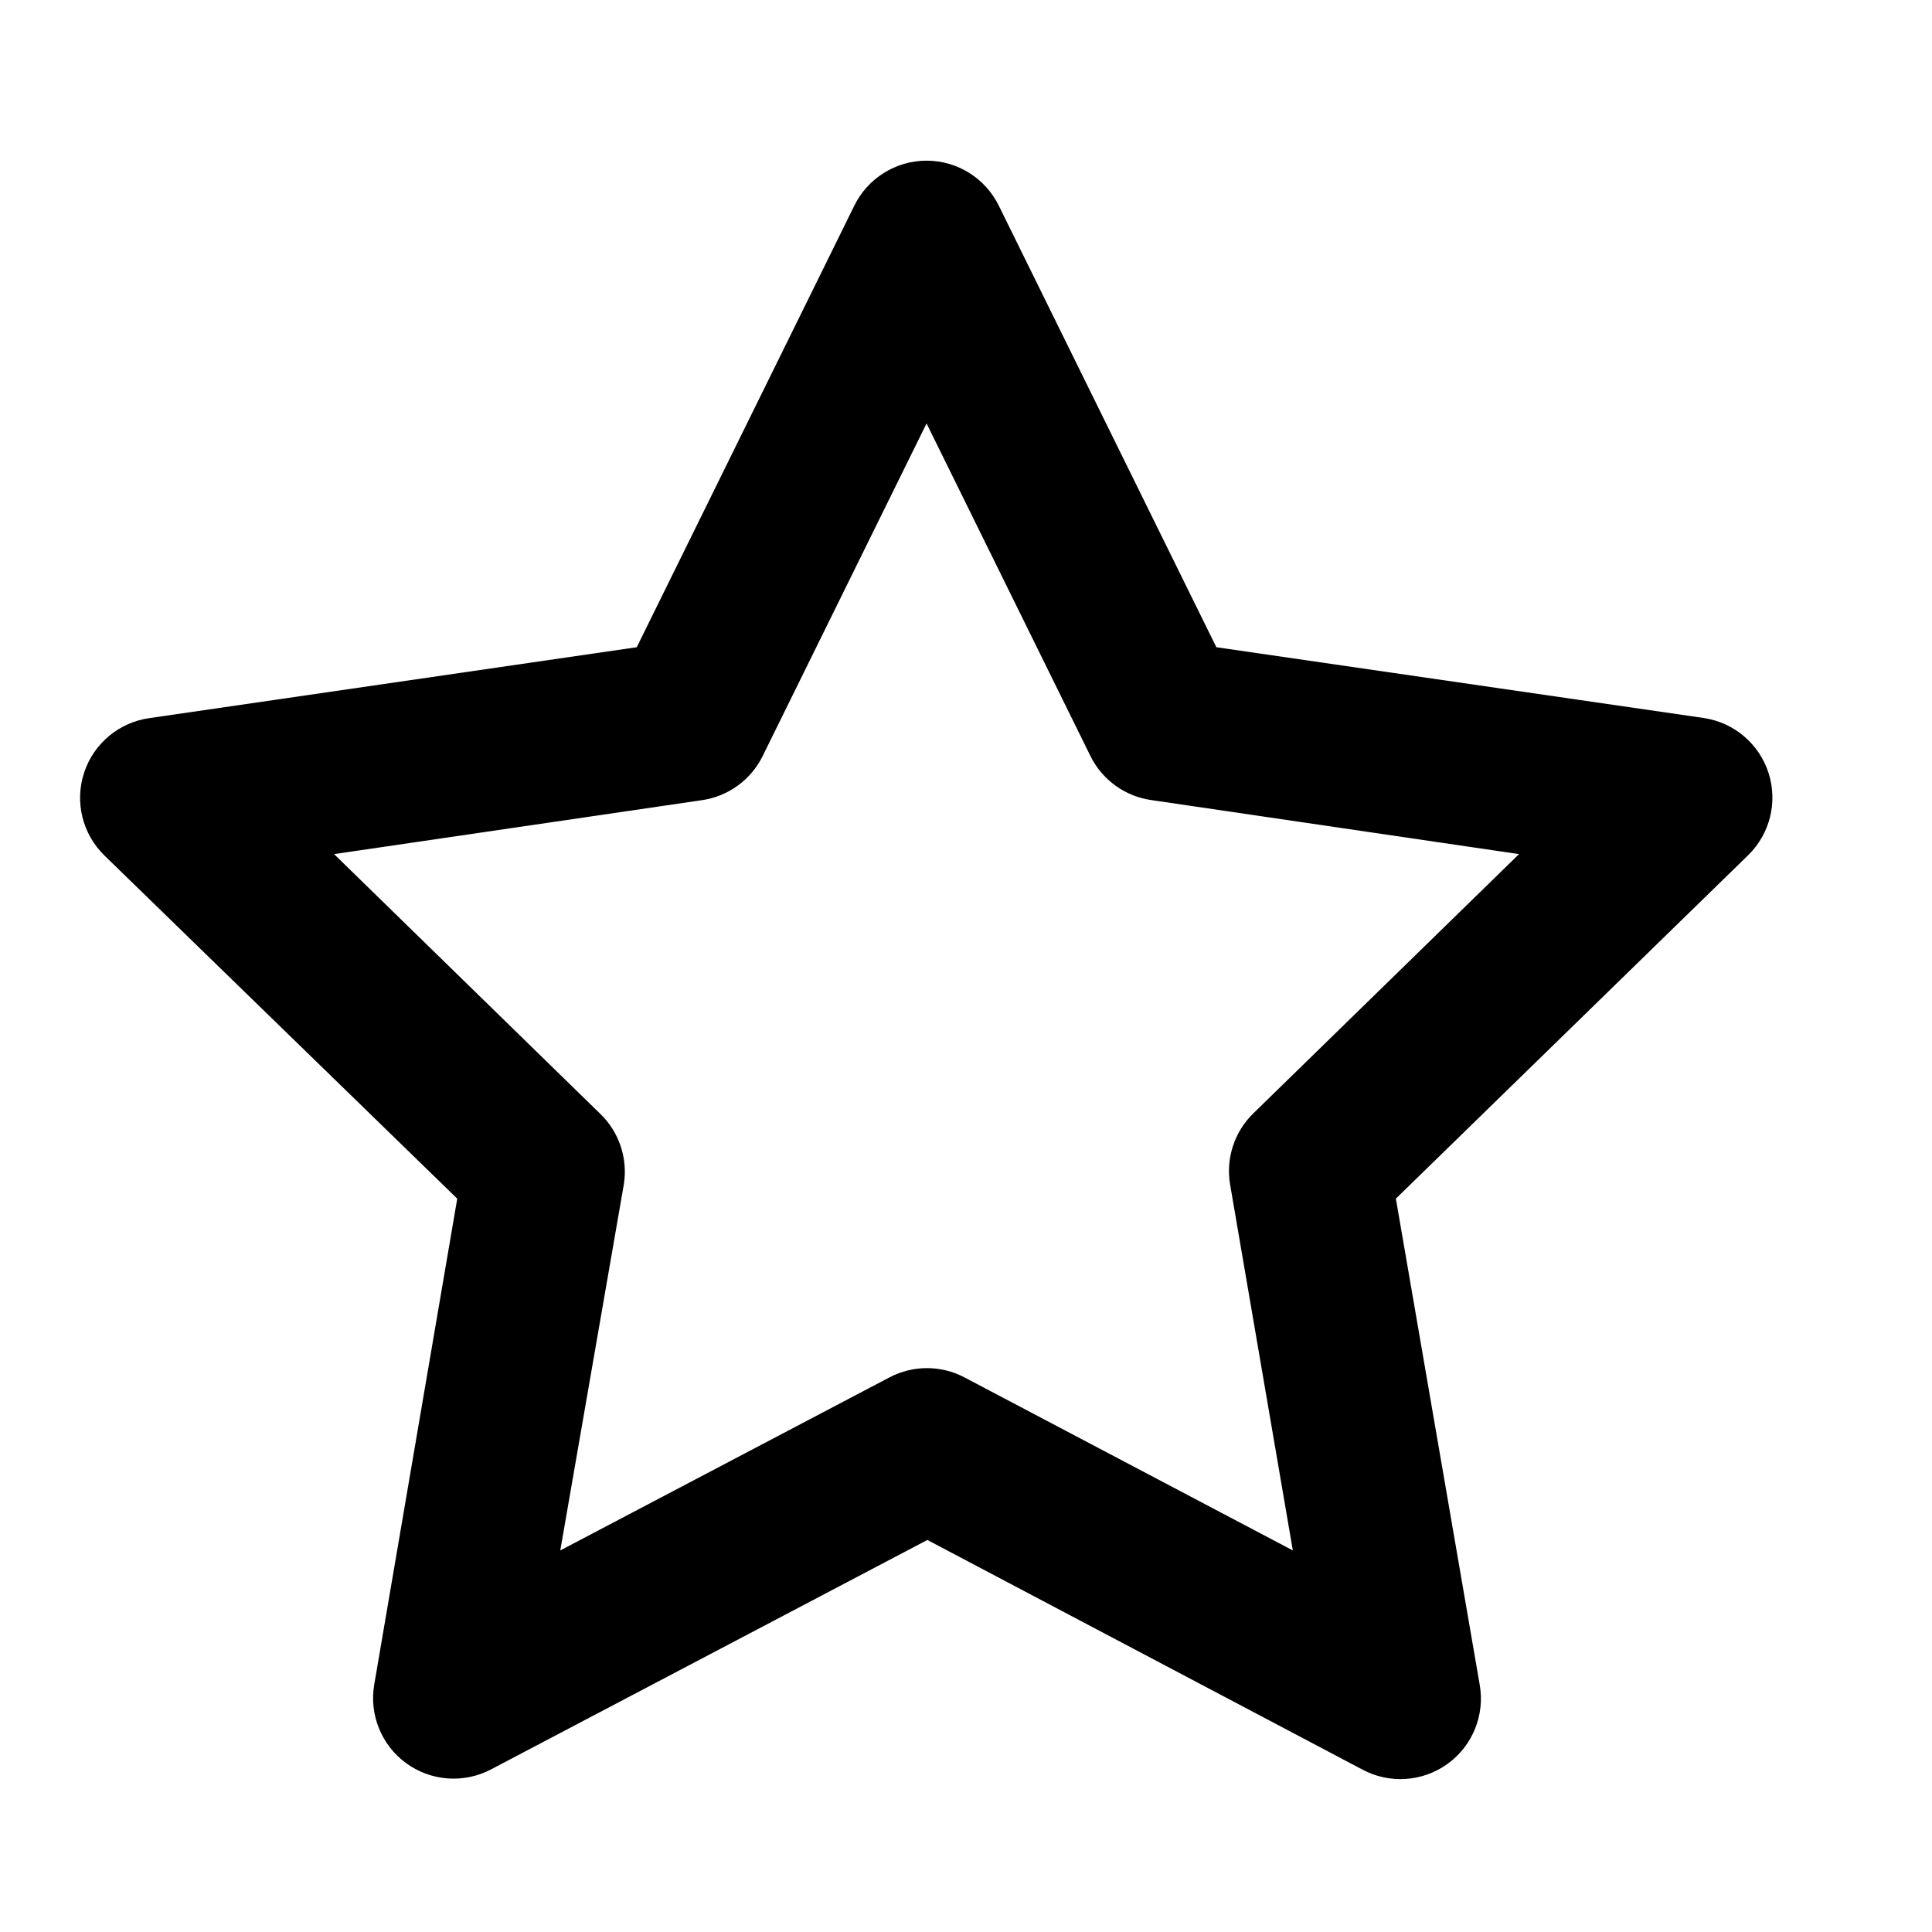
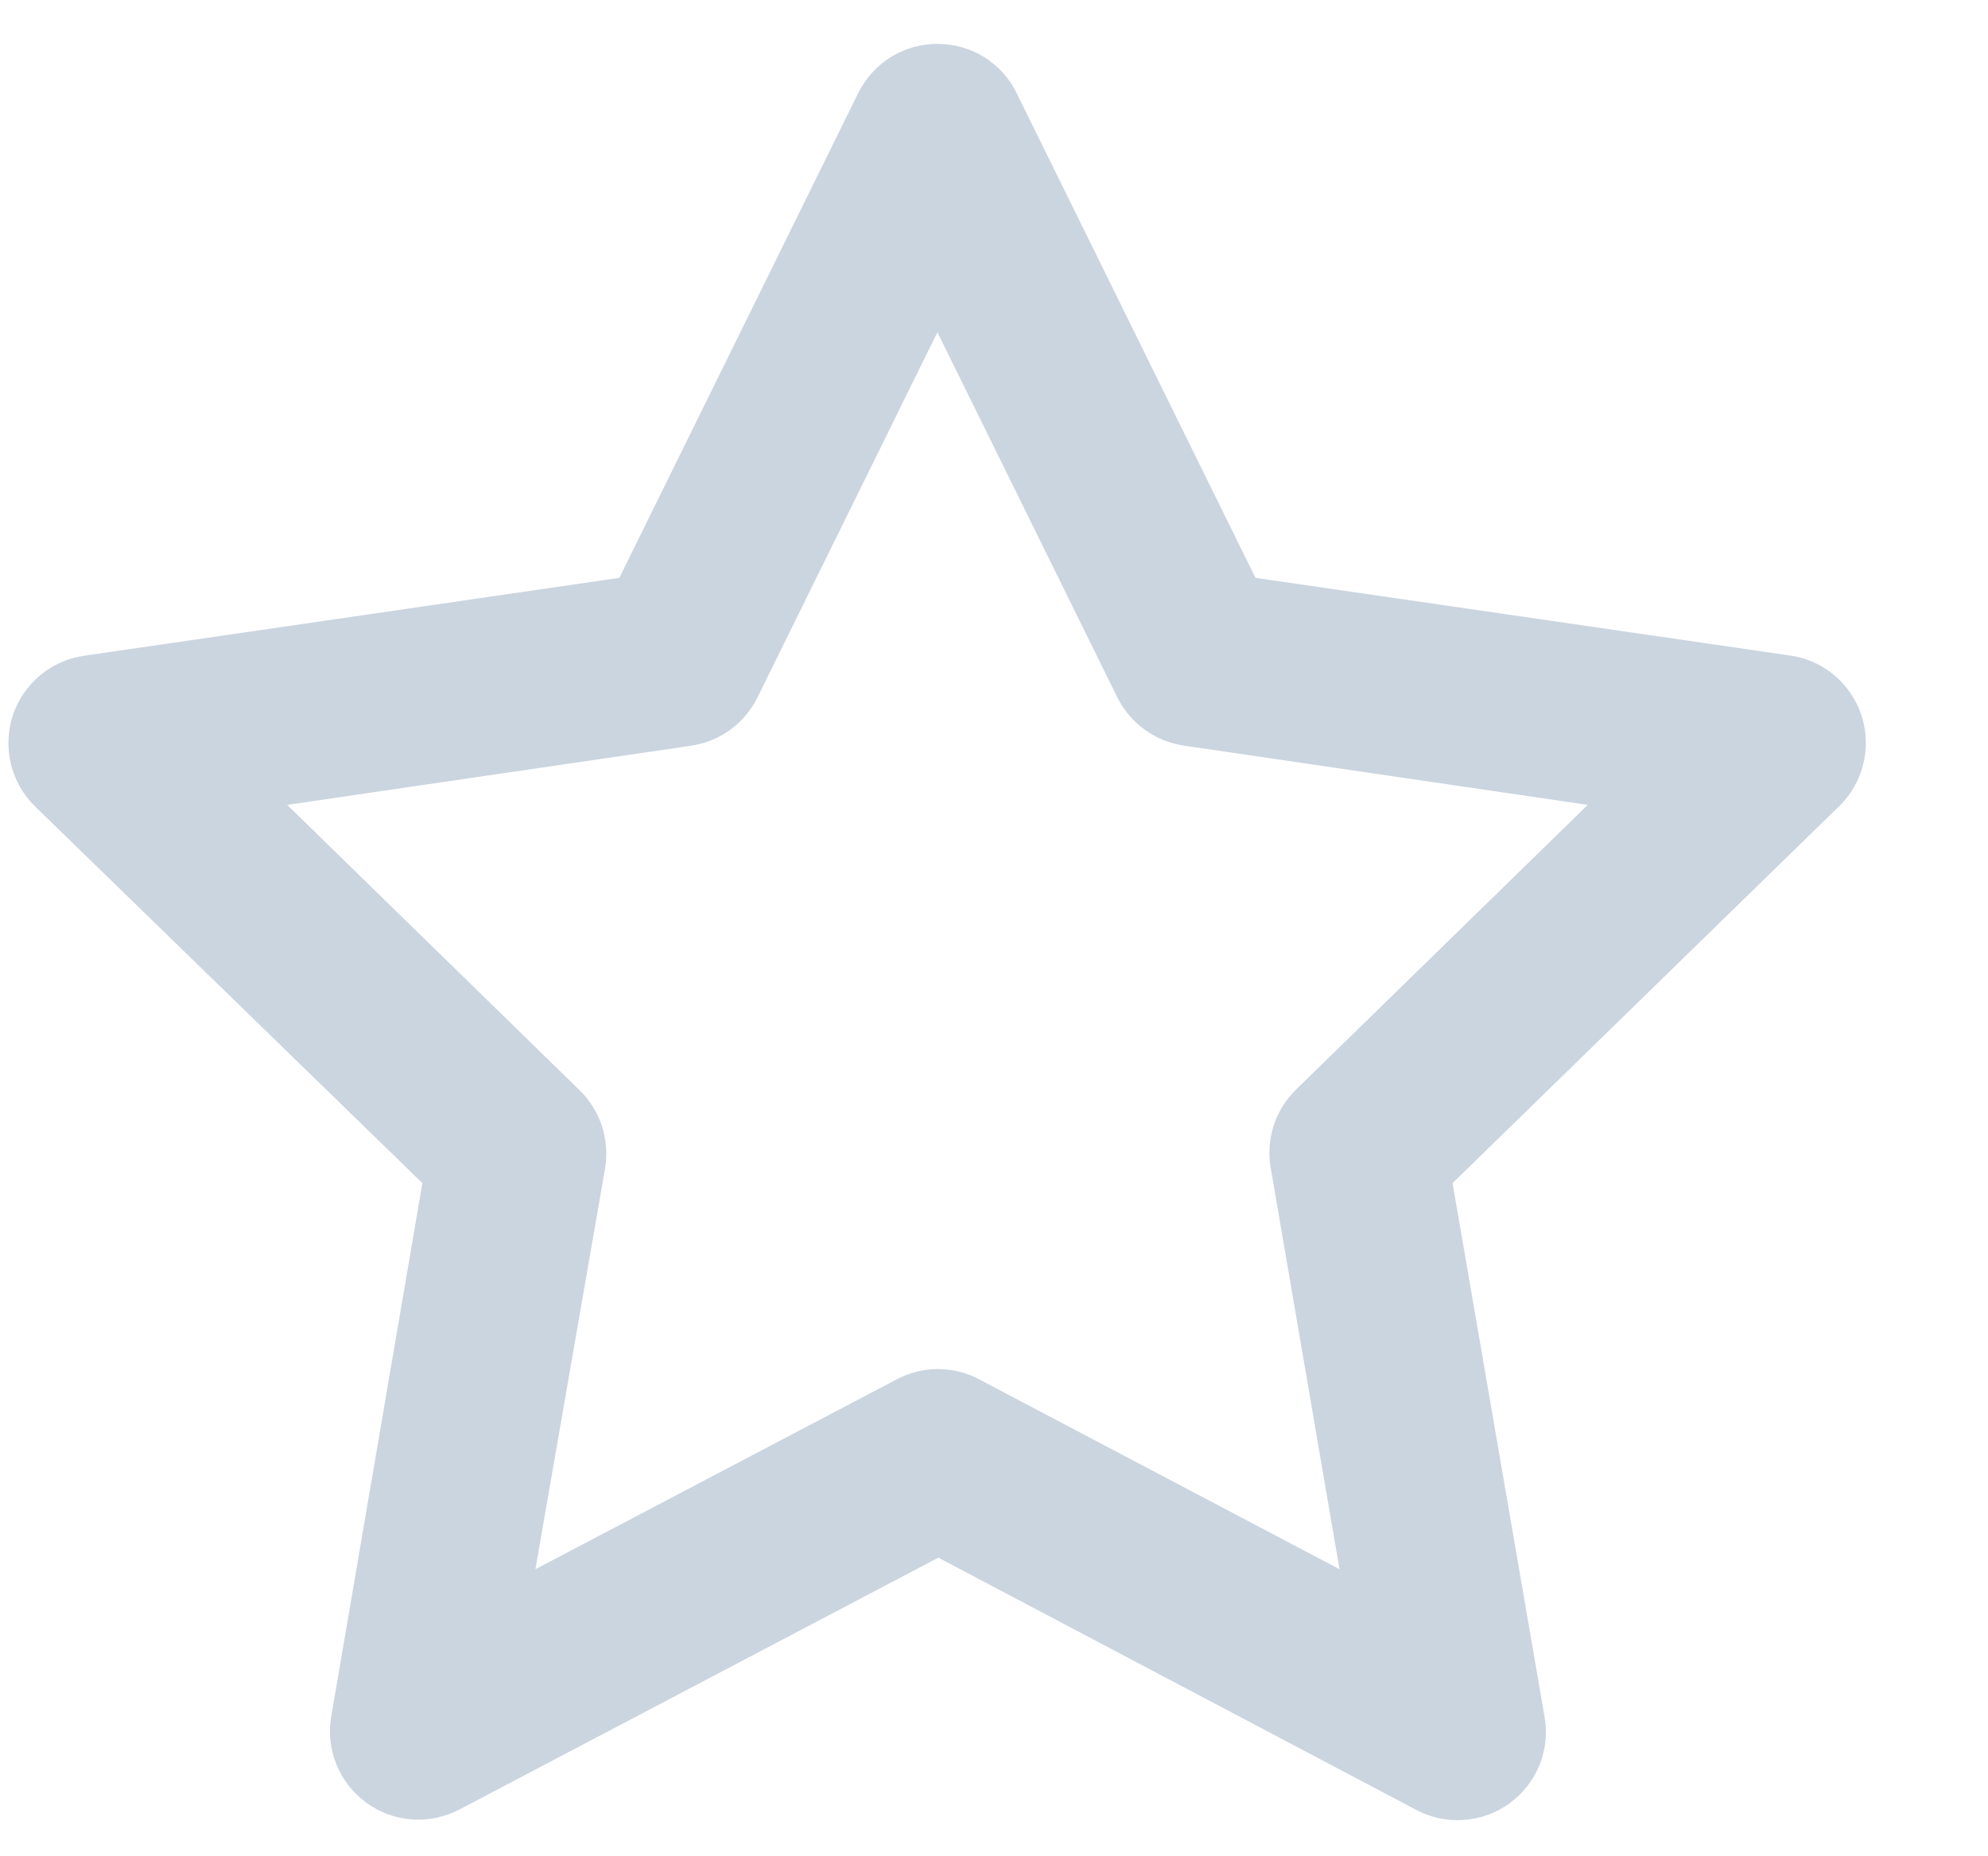
- <svg xmlns="http://www.w3.org/2000/svg" viewBox="0 0 24 24" width="24" height="24">
-   <path class="heroicon-ui" d="M6.1 21.98a1 1 0 0 1-1.45-1.06l1.03-6.03-4.38-4.26a1 1 0 0 1 .56-1.71l6.05-.88 2.7-5.48a1 1 0 0 1 1.8 0l2.7 5.48 6.06.88a1 1 0 0 1 .55 1.7l-4.38 4.27 1.04 6.03a1 1 0 0 1-1.46 1.06l-5.4-2.85-5.42 2.85zm4.95-4.87a1 1 0 0 1 .93 0l4.08 2.15-.78-4.55a1 1 0 0 1 .29-.88l3.3-3.22-4.56-.67a1 1 0 0 1-.76-.54l-2.04-4.14L9.47 9.4a1 1 0 0 1-.75.54l-4.57.67 3.3 3.22a1 1 0 0 1 .3.88l-.79 4.55 4.09-2.15z" />
+ <svg xmlns="http://www.w3.org/2000/svg" width="15" height="14" viewBox="0 0 15 14" fill="none">
+   <path d="M3.467 13.653C3.356 13.711 3.232 13.737 3.107 13.728C2.983 13.719 2.864 13.675 2.763 13.601C2.662 13.528 2.584 13.427 2.538 13.312C2.491 13.196 2.478 13.069 2.5 12.947L3.187 8.927L0.267 6.087C0.177 6 0.113 5.889 0.083 5.768C0.053 5.646 0.058 5.519 0.096 5.4C0.135 5.281 0.207 5.175 0.303 5.095C0.399 5.015 0.516 4.964 0.64 4.947L4.673 4.36L6.473 0.707C6.528 0.594 6.613 0.499 6.719 0.432C6.825 0.366 6.948 0.331 7.073 0.331C7.199 0.331 7.321 0.366 7.428 0.432C7.534 0.499 7.619 0.594 7.673 0.707L9.473 4.36L13.513 4.947C13.636 4.965 13.75 5.018 13.844 5.098C13.938 5.178 14.008 5.283 14.046 5.4C14.084 5.518 14.089 5.644 14.059 5.764C14.03 5.884 13.968 5.993 13.88 6.08L10.96 8.927L11.653 12.947C11.676 13.07 11.664 13.198 11.617 13.315C11.57 13.432 11.491 13.533 11.389 13.607C11.288 13.681 11.167 13.724 11.041 13.732C10.916 13.741 10.791 13.713 10.68 13.653L7.08 11.753L3.467 13.653ZM6.767 10.407C6.862 10.356 6.969 10.33 7.077 10.33C7.185 10.33 7.291 10.356 7.387 10.407L10.107 11.84L9.587 8.807C9.569 8.701 9.578 8.592 9.611 8.49C9.645 8.387 9.703 8.295 9.78 8.22L11.98 6.073L8.94 5.627C8.833 5.612 8.731 5.572 8.642 5.509C8.554 5.447 8.482 5.363 8.433 5.267L7.073 2.507L5.713 5.267C5.665 5.362 5.595 5.445 5.508 5.508C5.42 5.571 5.32 5.611 5.213 5.627L2.167 6.073L4.367 8.22C4.445 8.294 4.504 8.386 4.539 8.489C4.574 8.591 4.583 8.7 4.567 8.807L4.04 11.84L6.767 10.407Z" fill="#CBD5E0" />
</svg>
